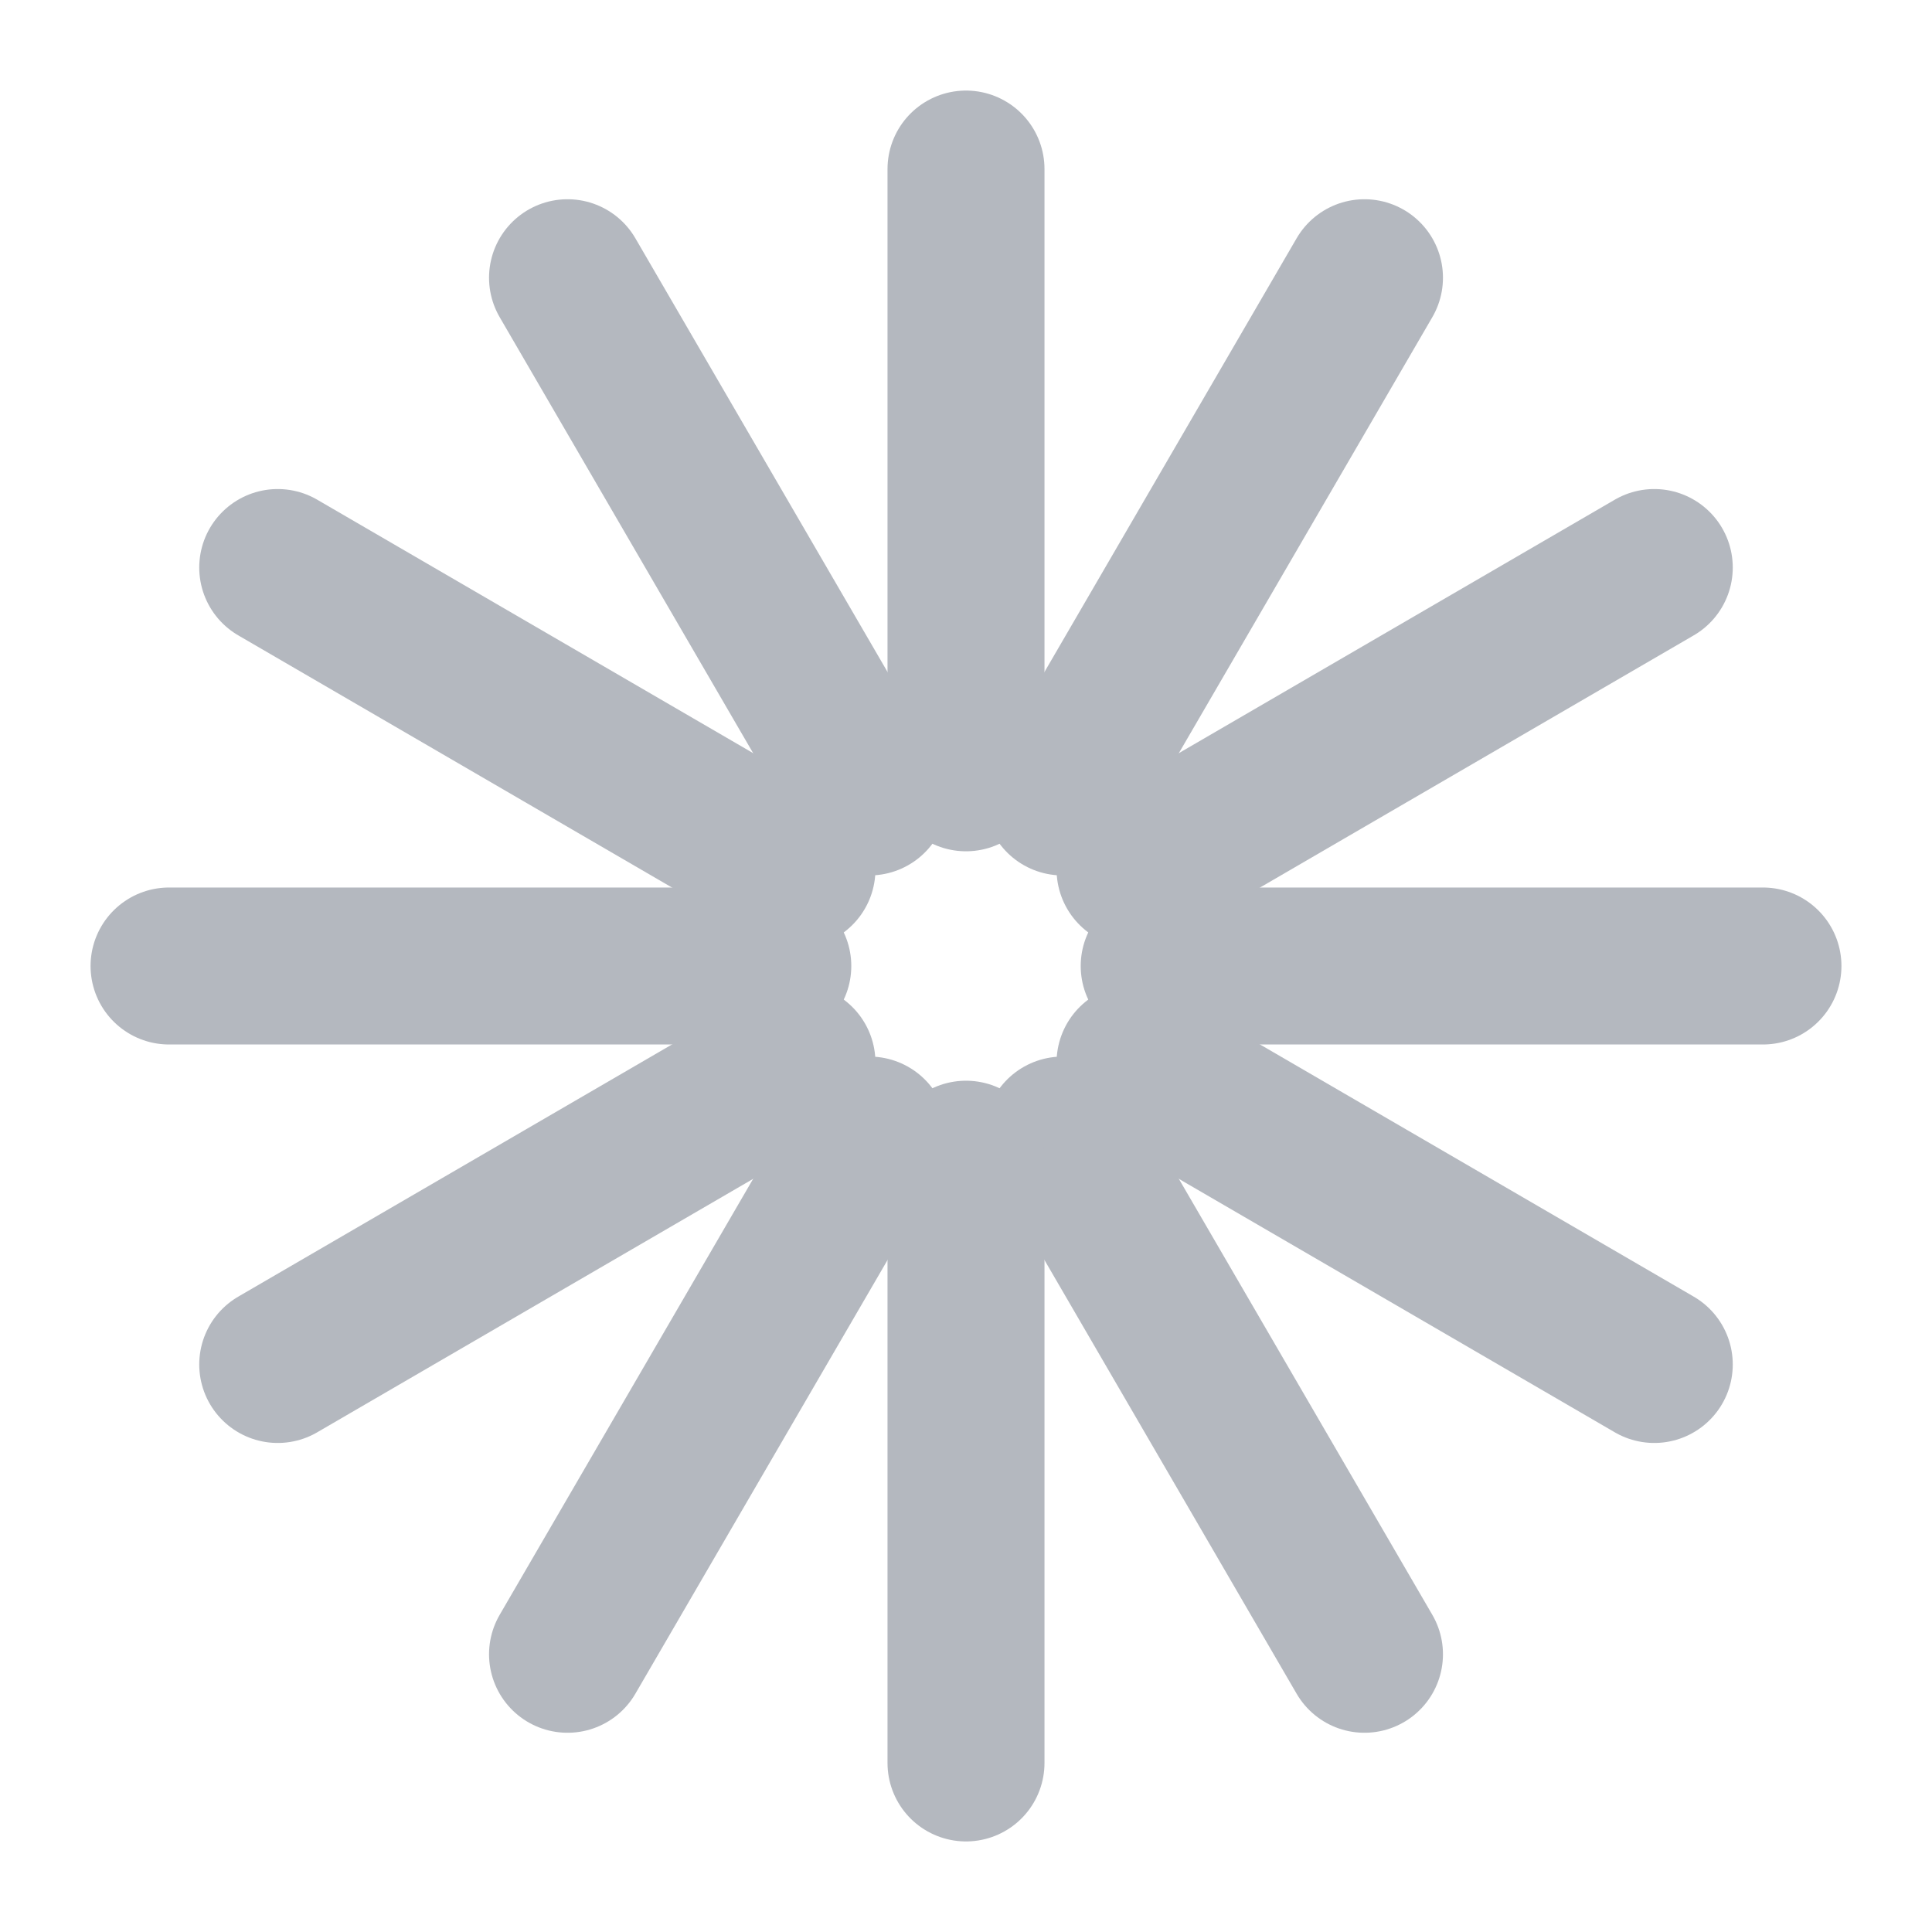
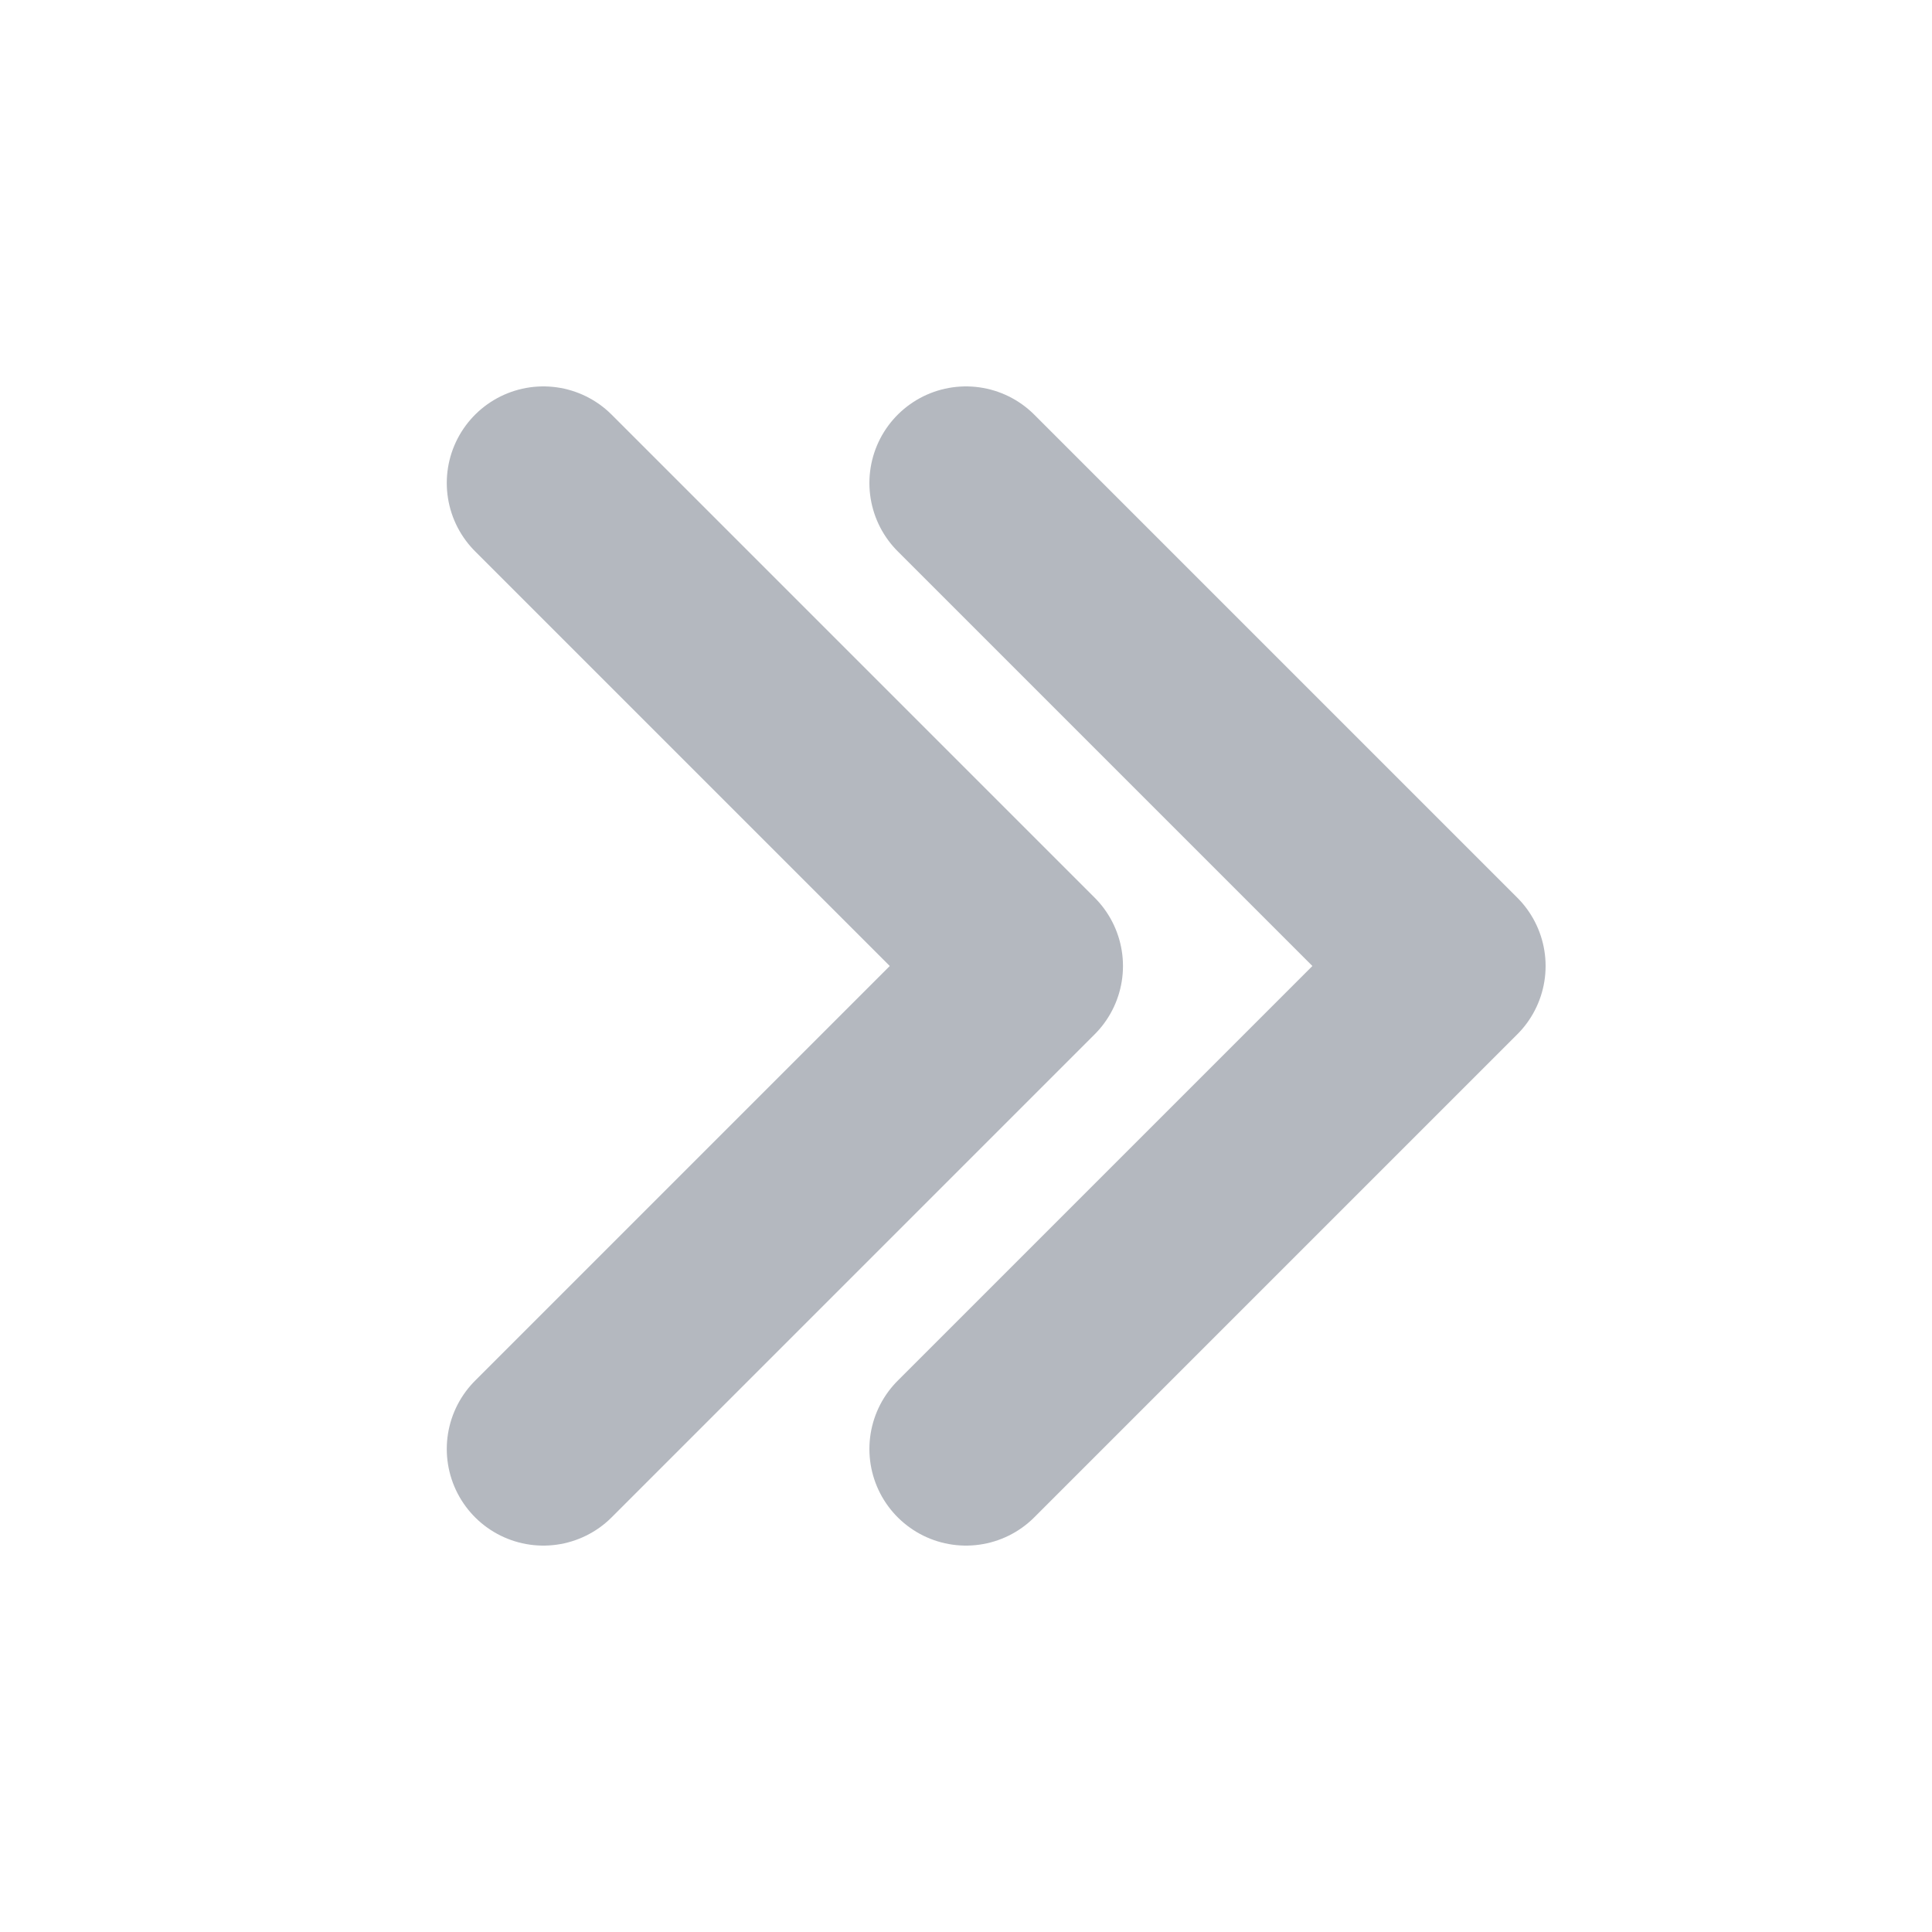
<svg xmlns="http://www.w3.org/2000/svg" width="16" height="16" viewBox="0 0 16 16" fill="none">
-   <g stroke="#B4B8BF" stroke-width="1.3" stroke-linecap="round">
-     <line x1="9.6" y1="8" x2="14.6" y2="8" />
-     <line x1="9.4" y1="8.8" x2="13.7" y2="11.3" />
-     <line x1="8.8" y1="9.4" x2="11.3" y2="13.7" />
-     <line x1="8" y1="9.6" x2="8" y2="14.6" />
-     <line x1="7.2" y1="9.4" x2="4.7" y2="13.7" />
-     <line x1="6.6" y1="8.8" x2="2.3" y2="11.3" />
-     <line x1="6.4" y1="8" x2="1.4" y2="8" />
-     <line x1="6.6" y1="7.2" x2="2.3" y2="4.7" />
-     <line x1="7.2" y1="6.6" x2="4.7" y2="2.3" />
-     <line x1="8" y1="6.4" x2="8" y2="1.4" />
-     <line x1="8.8" y1="6.6" x2="11.3" y2="2.3" />
-     <line x1="9.4" y1="7.2" x2="13.7" y2="4.7" />
+   <g stroke="#B4B8BF" stroke-width="1.6" stroke-linecap="round" stroke-linejoin="round">
+     <polyline points="4.5,4 8.5,8 4.5,12" />
+     <polyline points="8,4 12,8 8,12" />
  </g>
</svg>
